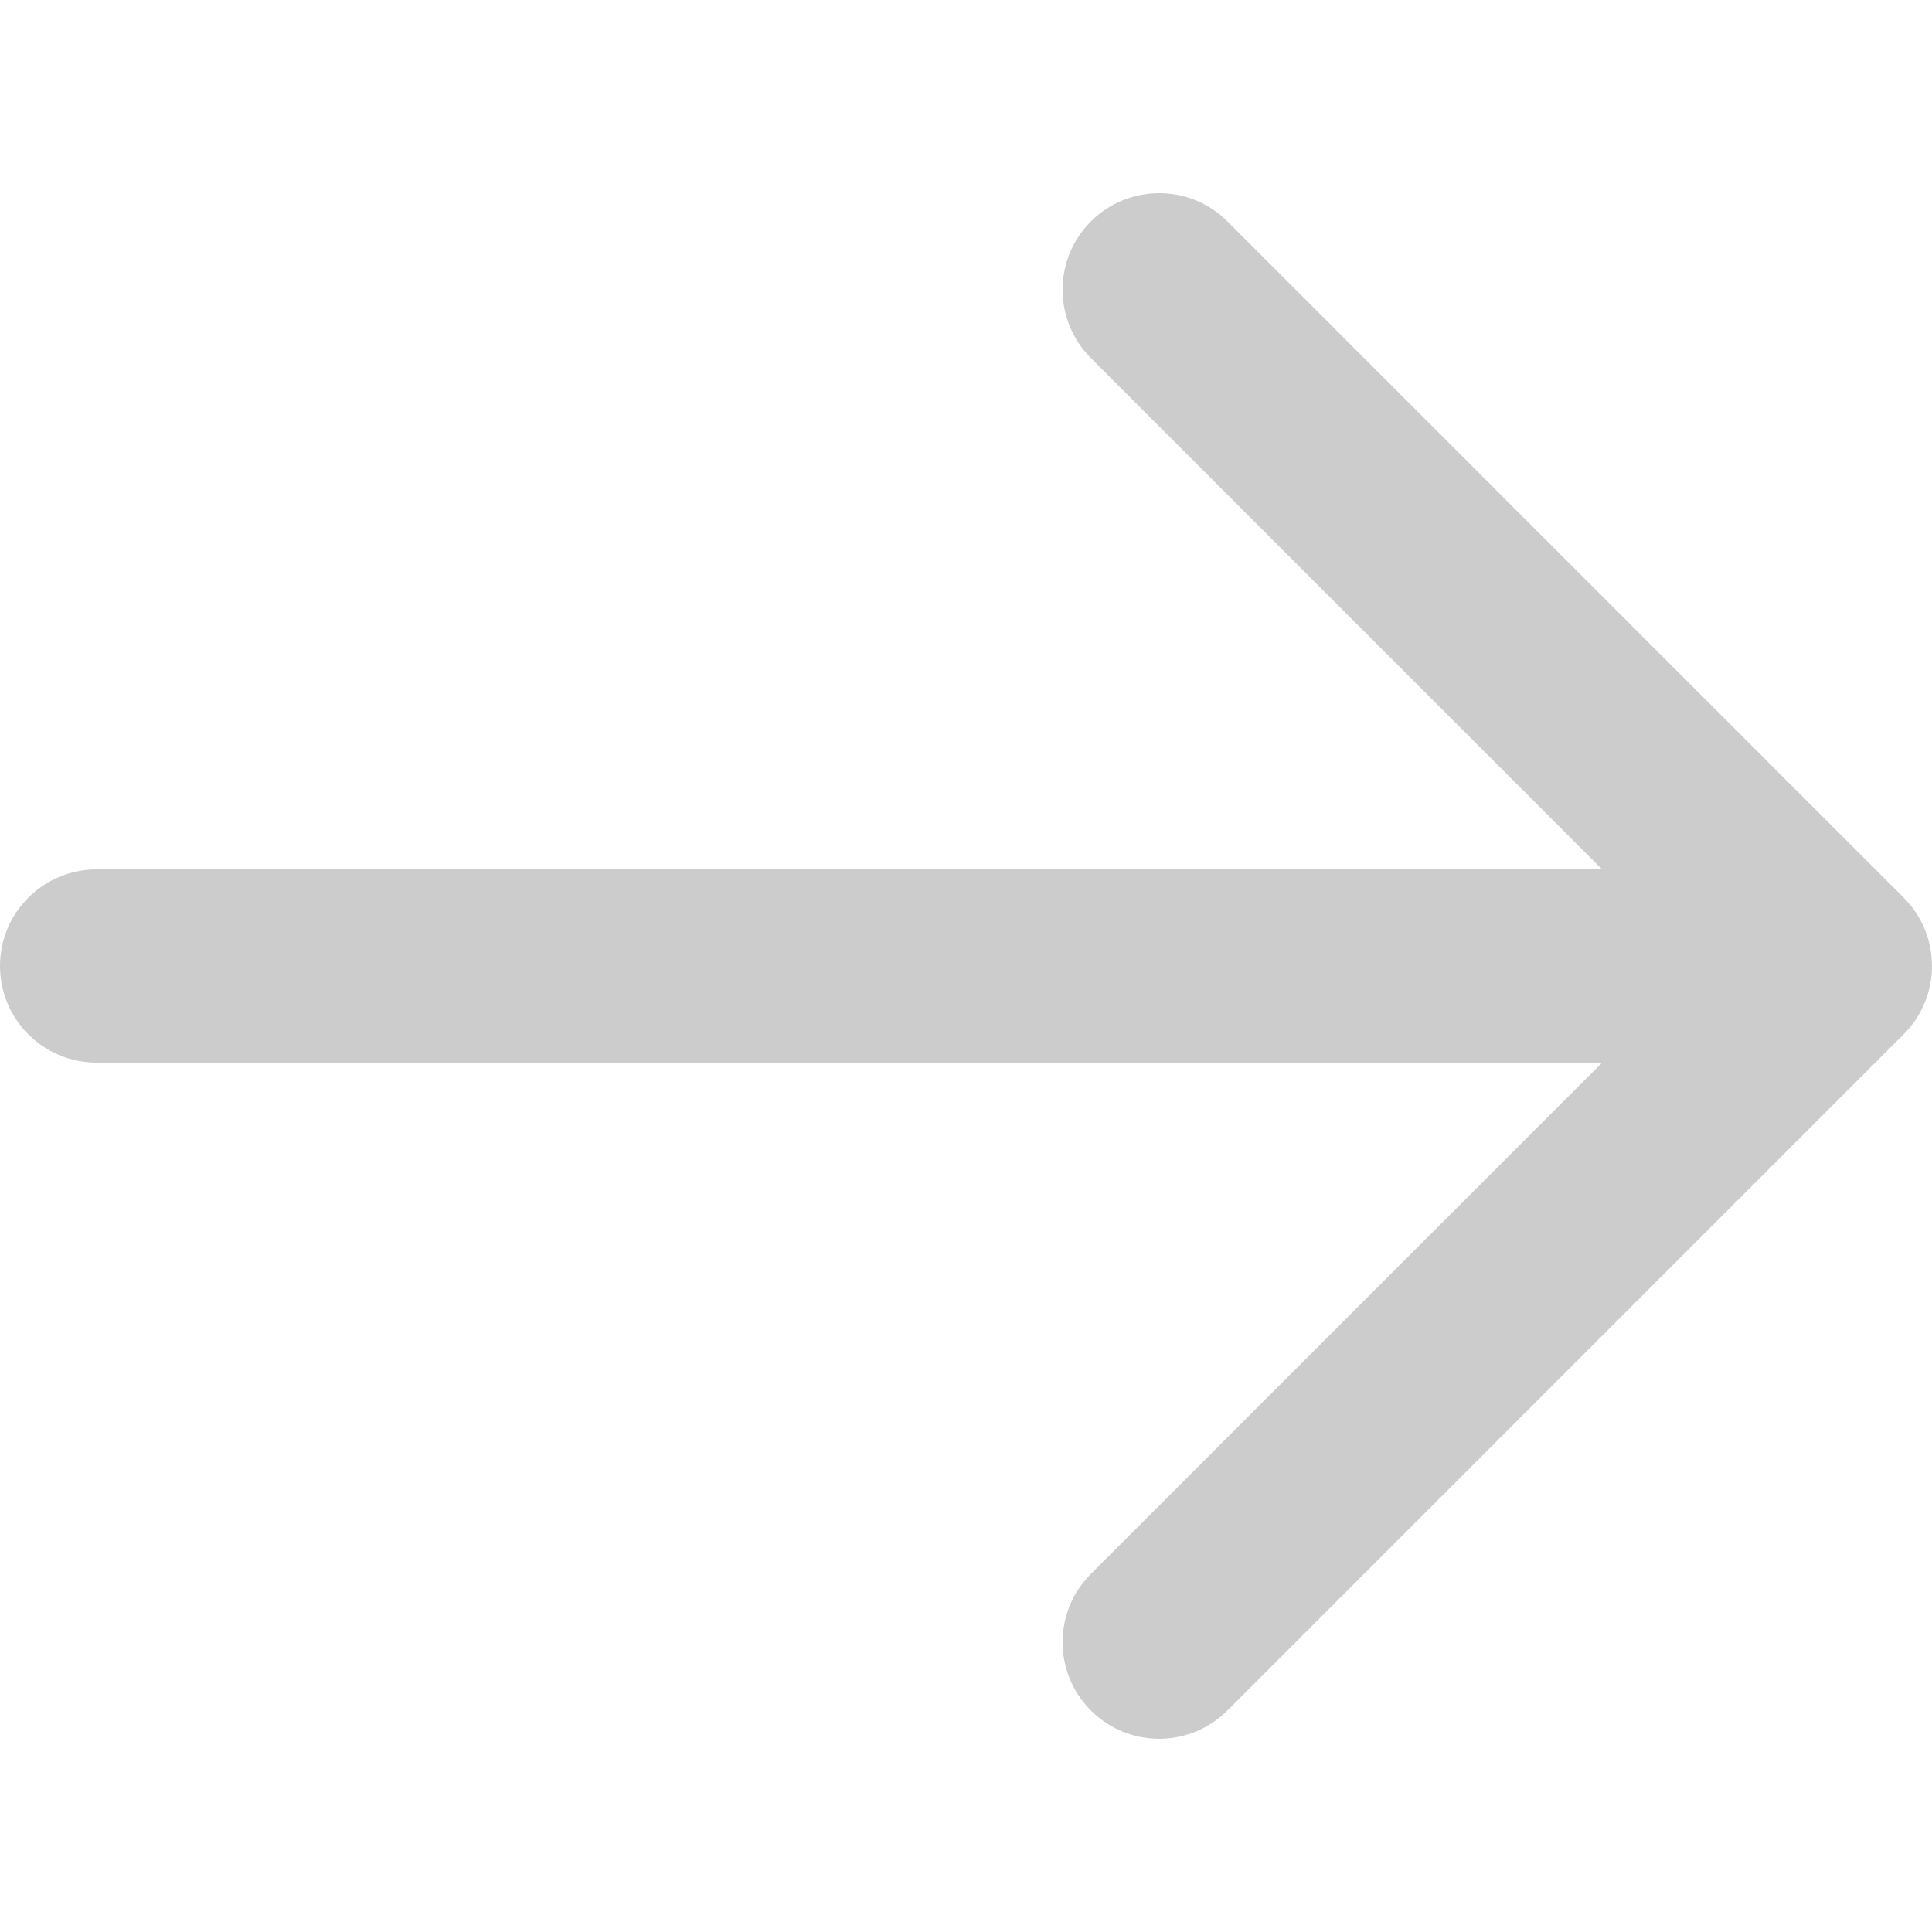
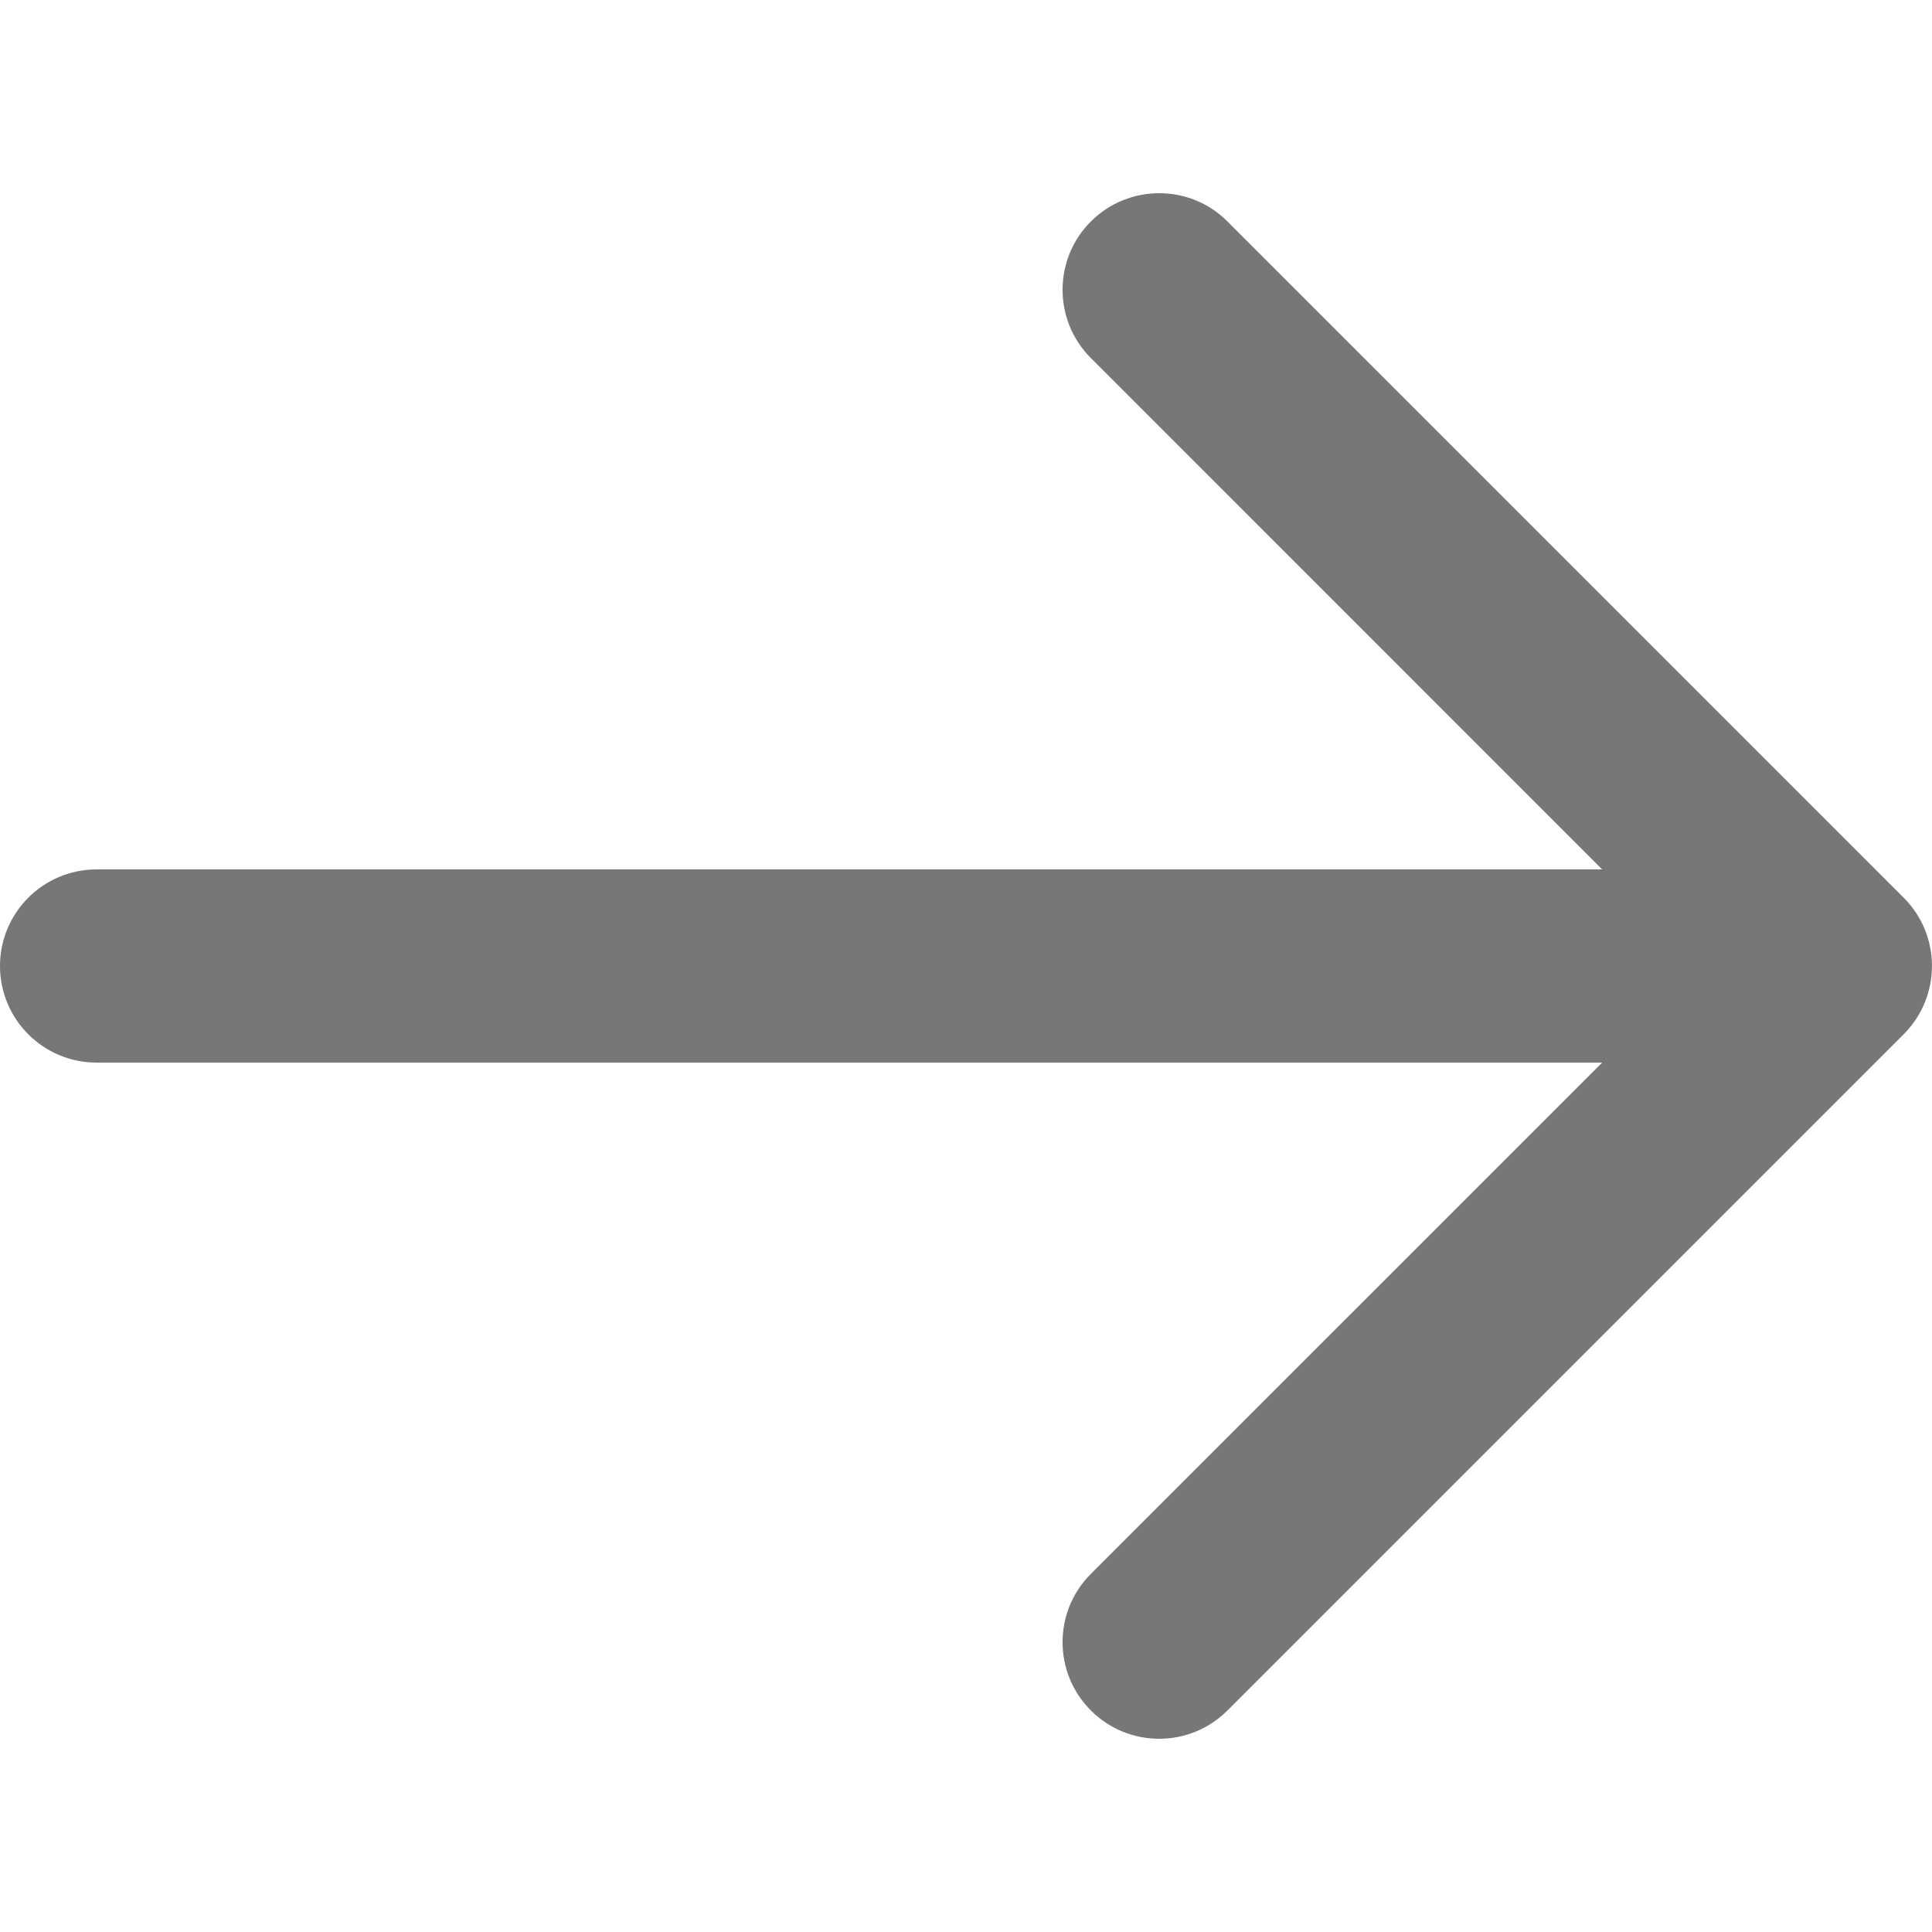
<svg xmlns="http://www.w3.org/2000/svg" version="1.1" id="Layer_1" x="0px" y="0px" width="30px" height="30px" viewBox="0 0 30 30" enable-background="new 0 0 30 30" xml:space="preserve">
-   <path fill="#CCCCCC" d="M1.5,16.5h23.378l-7.939,7.939c-0.586,0.586-0.586,1.535,0,2.121s1.535,0.586,2.121,0l10.5-10.5  c0.586-0.585,0.586-1.536,0-2.121l-10.5-10.5C18.768,3.146,18.385,3,18,3c-0.383,0-0.768,0.146-1.061,0.439  c-0.586,0.585-0.586,1.535,0,2.121l7.939,7.94H1.5C0.671,13.5,0,14.172,0,15S0.671,16.5,1.5,16.5z" />
+   <path fill="#777777" d="M1.5,16.5h23.378l-7.939,7.939c-0.586,0.586-0.586,1.535,0,2.121s1.535,0.586,2.121,0l10.5-10.5  c0.586-0.585,0.586-1.536,0-2.121l-10.5-10.5C18.768,3.146,18.385,3,18,3c-0.383,0-0.768,0.146-1.061,0.439  c-0.586,0.585-0.586,1.535,0,2.121l7.939,7.94H1.5C0.671,13.5,0,14.172,0,15S0.671,16.5,1.5,16.5z" />
</svg>
